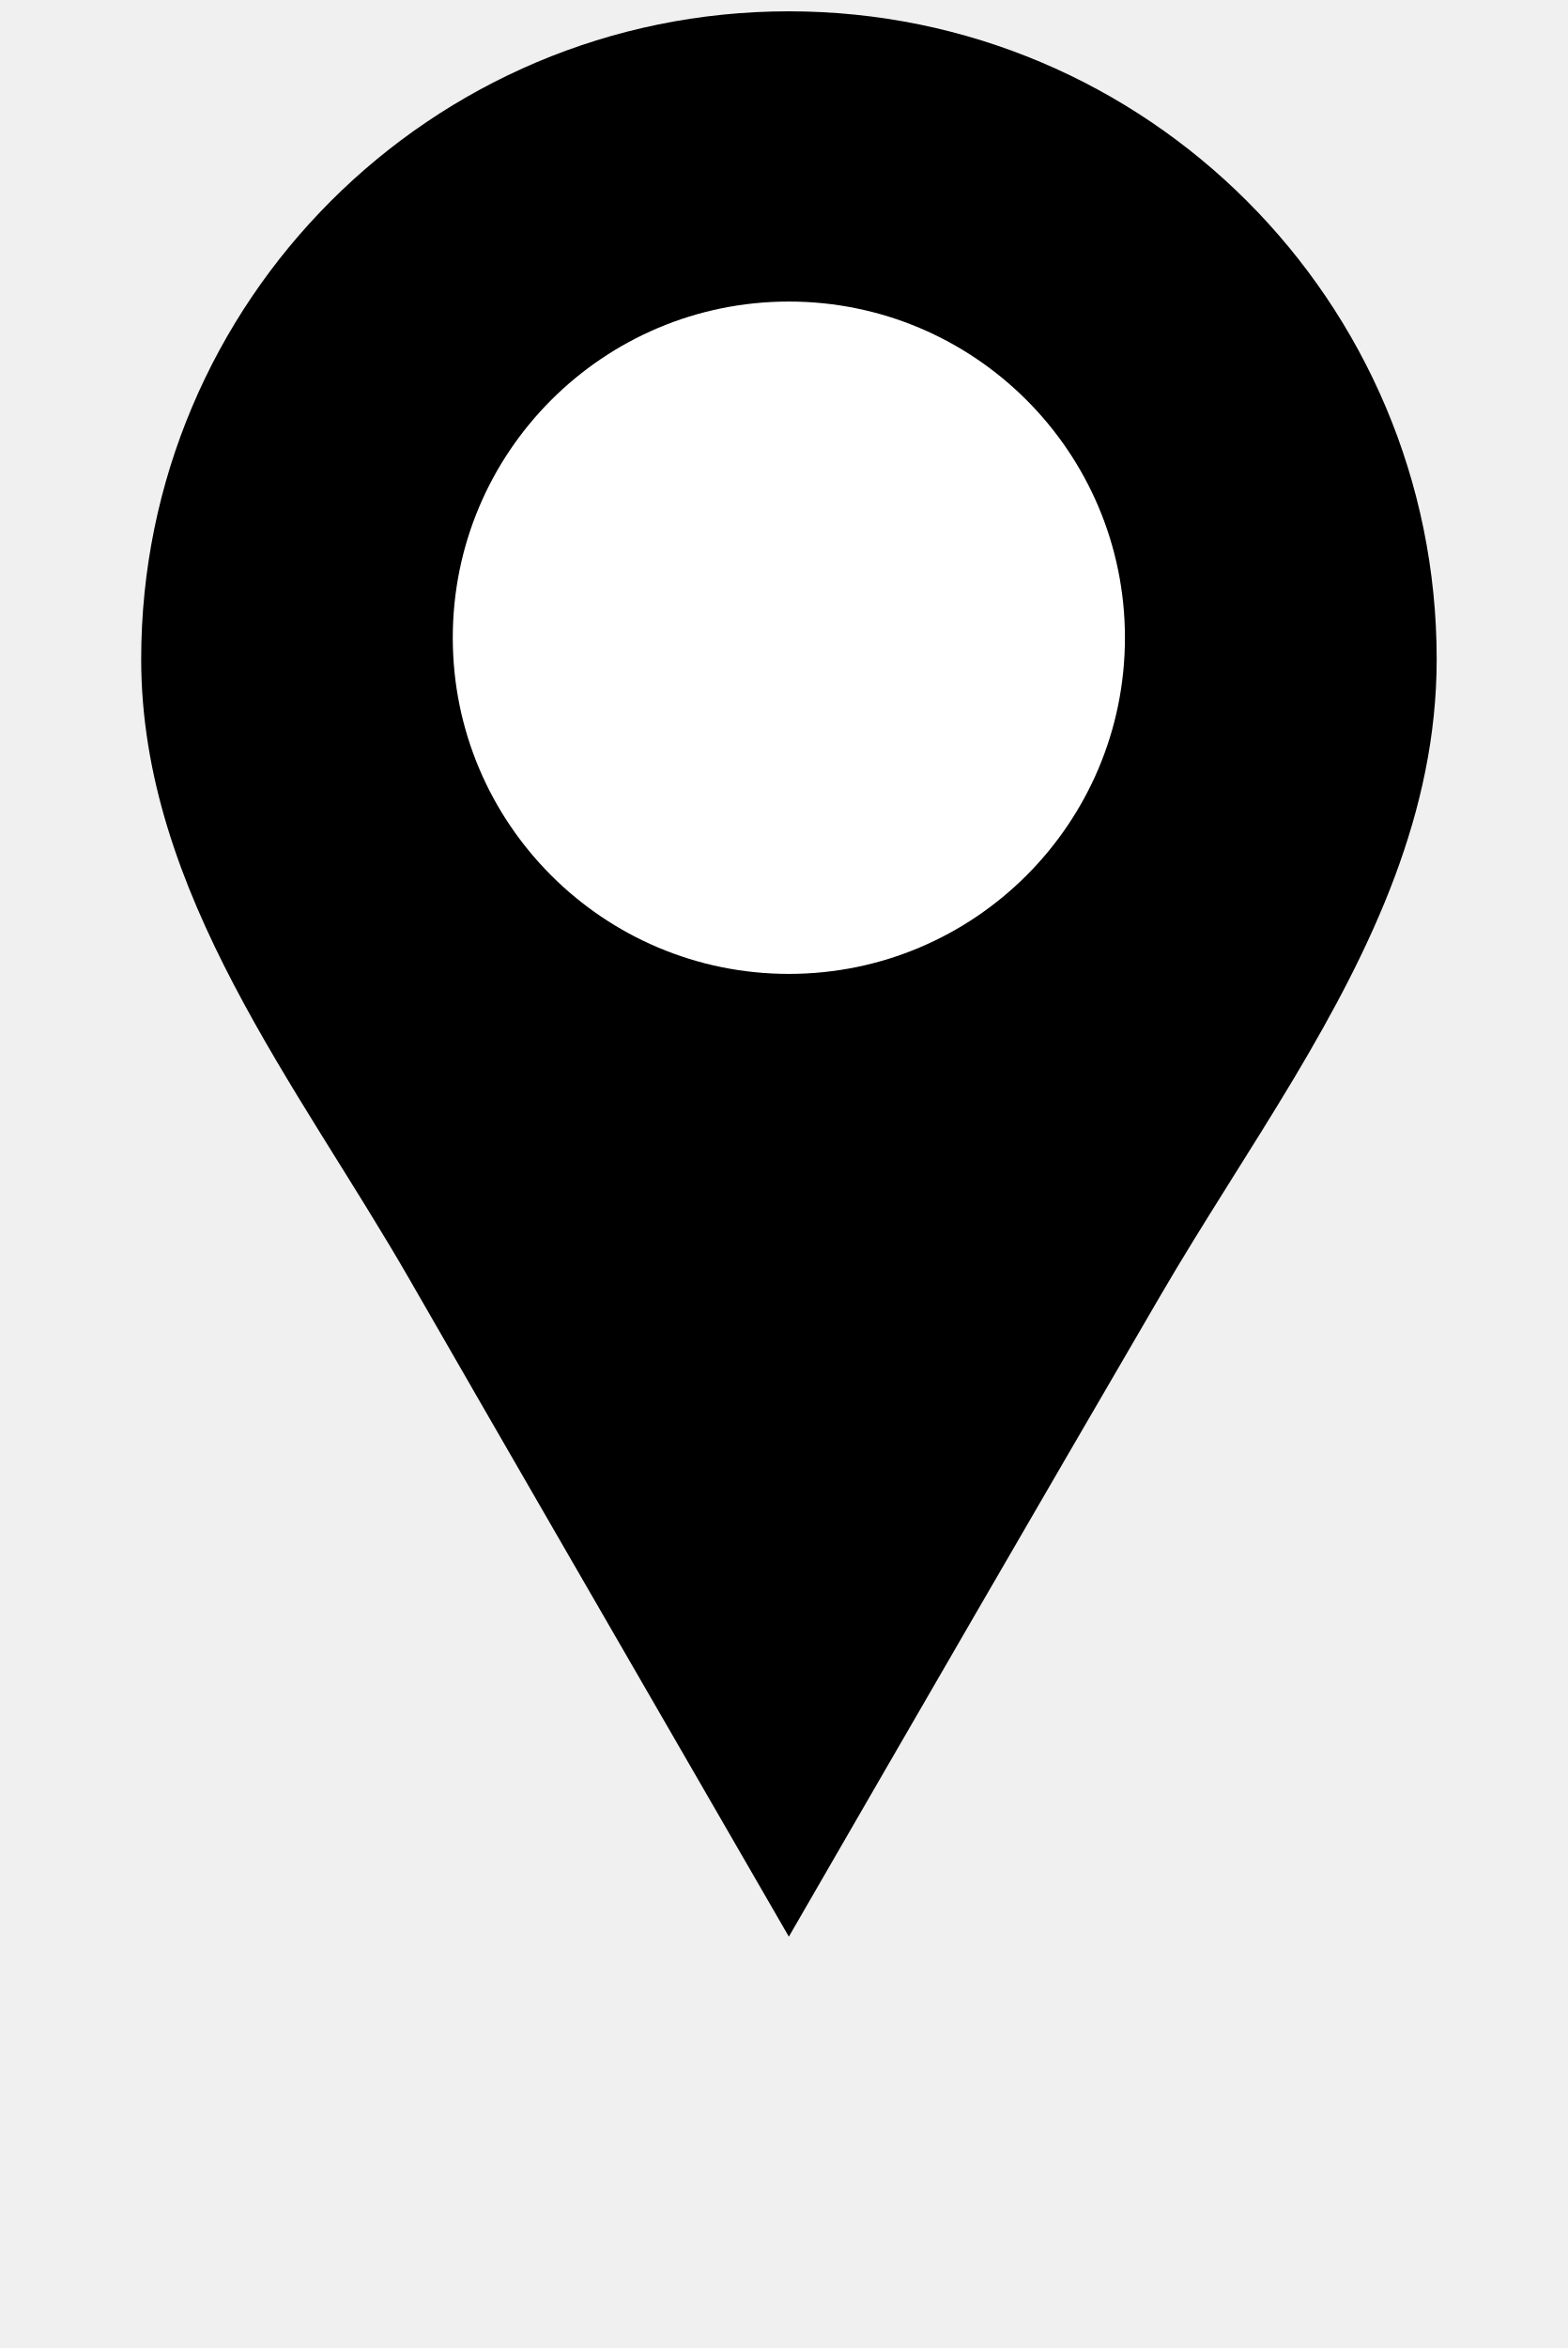
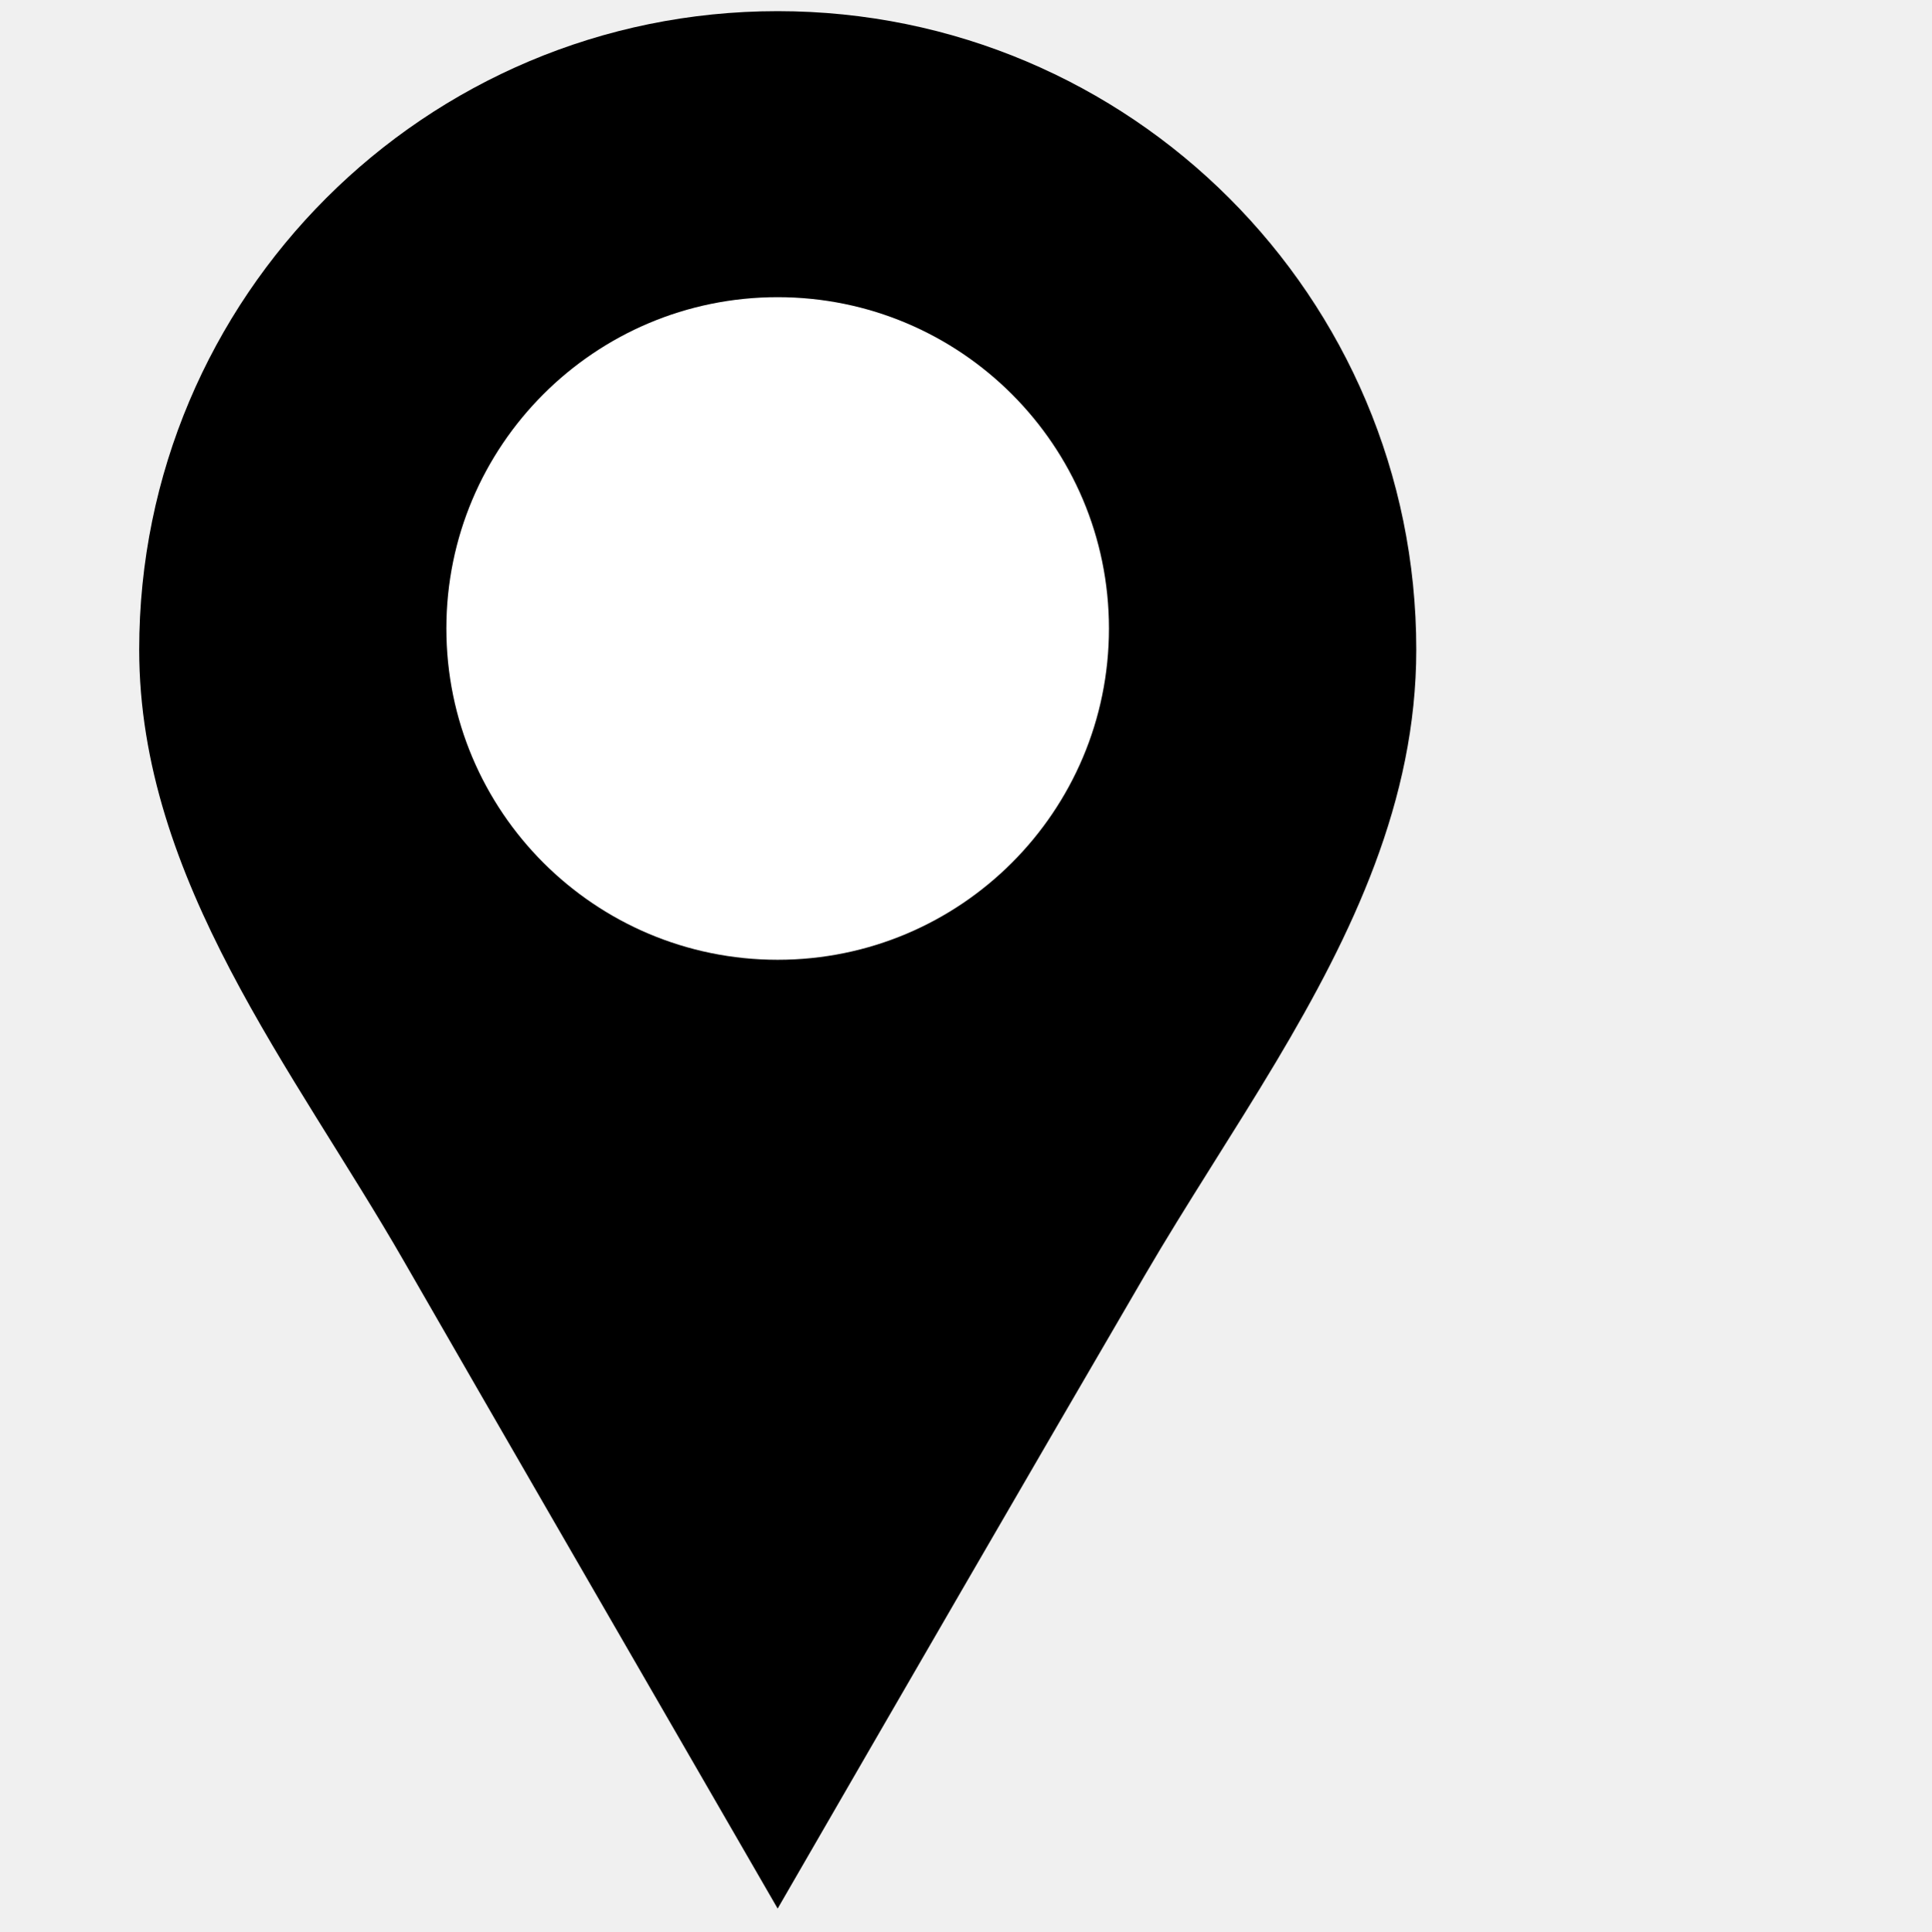
- <svg xmlns="http://www.w3.org/2000/svg" version="1.1" id="Lag_1" x="0px" y="0px" viewBox="0 0 928 1389.9" style="enable-background:new 0 0 928 1389.9;" xml:space="preserve">
+ <svg xmlns="http://www.w3.org/2000/svg" version="1.1" id="Lag_1" x="0px" y="0px" viewBox="0 0 1160 1160" style="enable-background:new 0 0 928 1389.9;" xml:space="preserve">
  <style type="text/css">
	.st0{fill:#FFFFFF;}
</style>
  <path d="M766.6,637.6c45.7-76.7,84.1-156.6,84.1-247.4C850.7,178.4,679,6.7,467.1,6.7S83.6,178.4,83.6,390.2  c0,138.5,93.3,252.9,159.1,367.5c59.5,103.5,119.4,206.9,179.1,310.3c15.1,26.1,30.2,52.3,45.3,78.4  c73.3-126.9,146.7-253.7,220.5-380.3C712.5,723.4,740.7,681,766.6,637.6z" />
  <circle class="st0" cx="467.1" cy="377.5" r="199" />
</svg>
